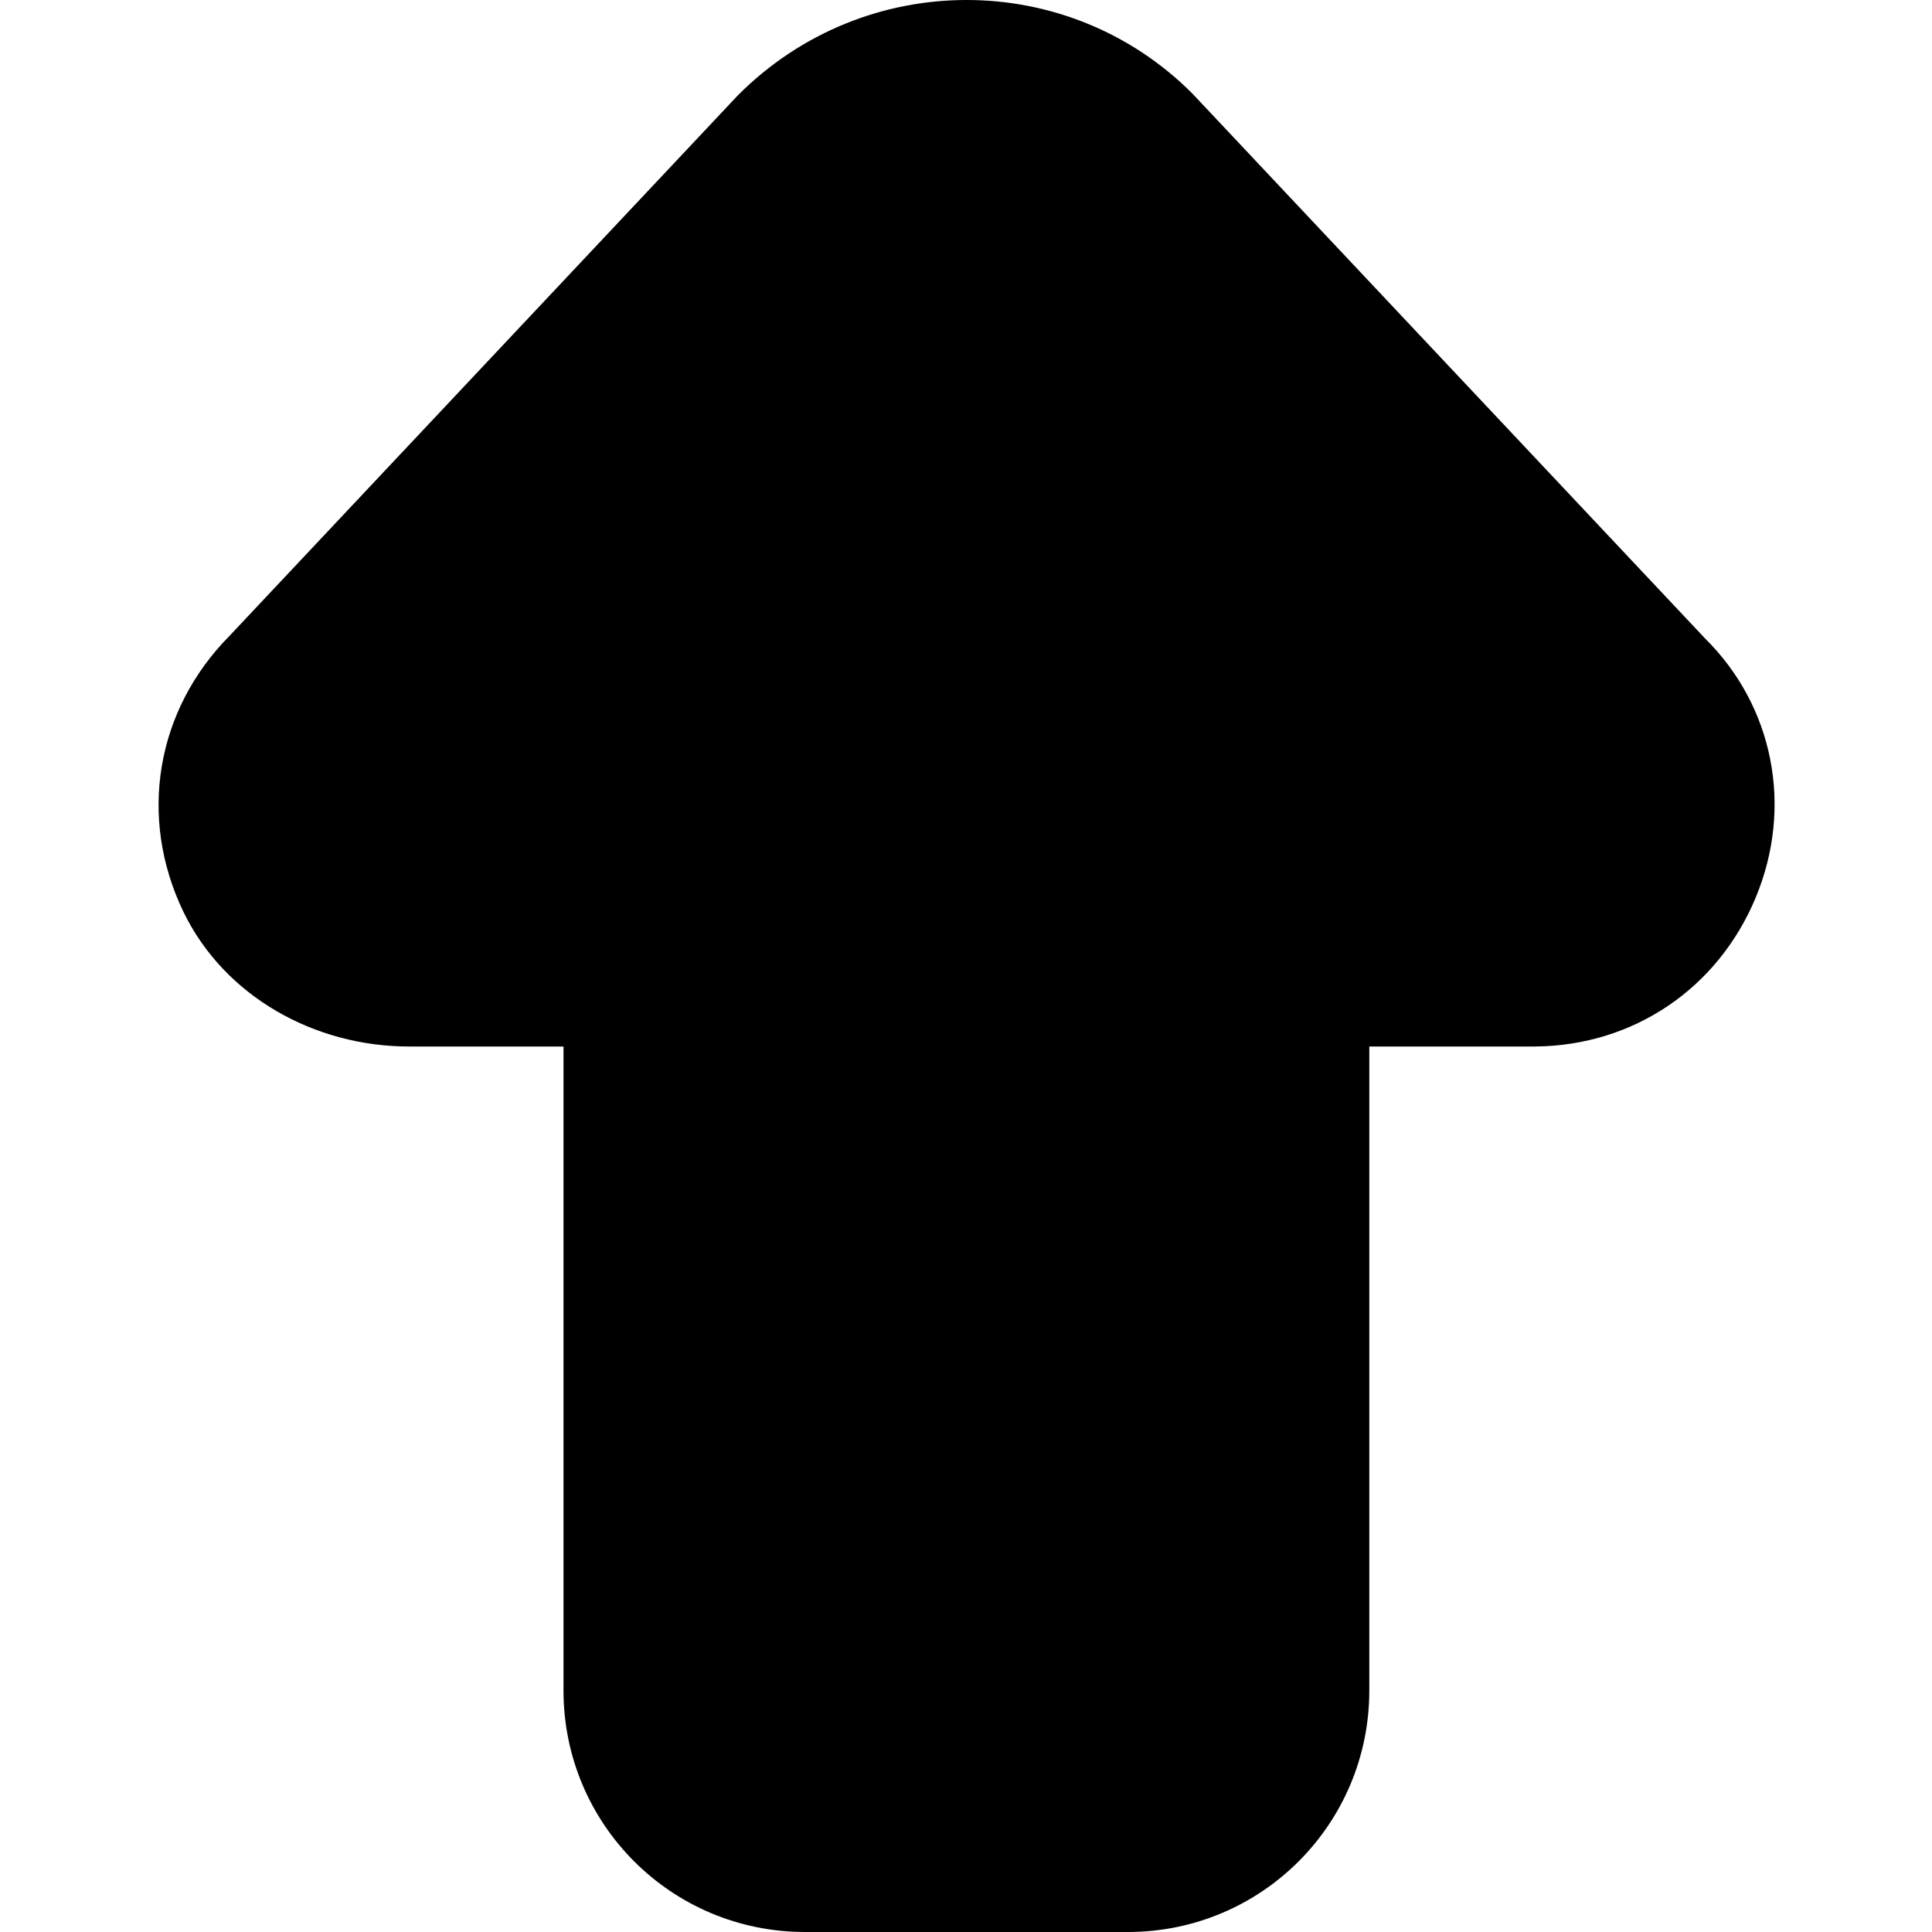
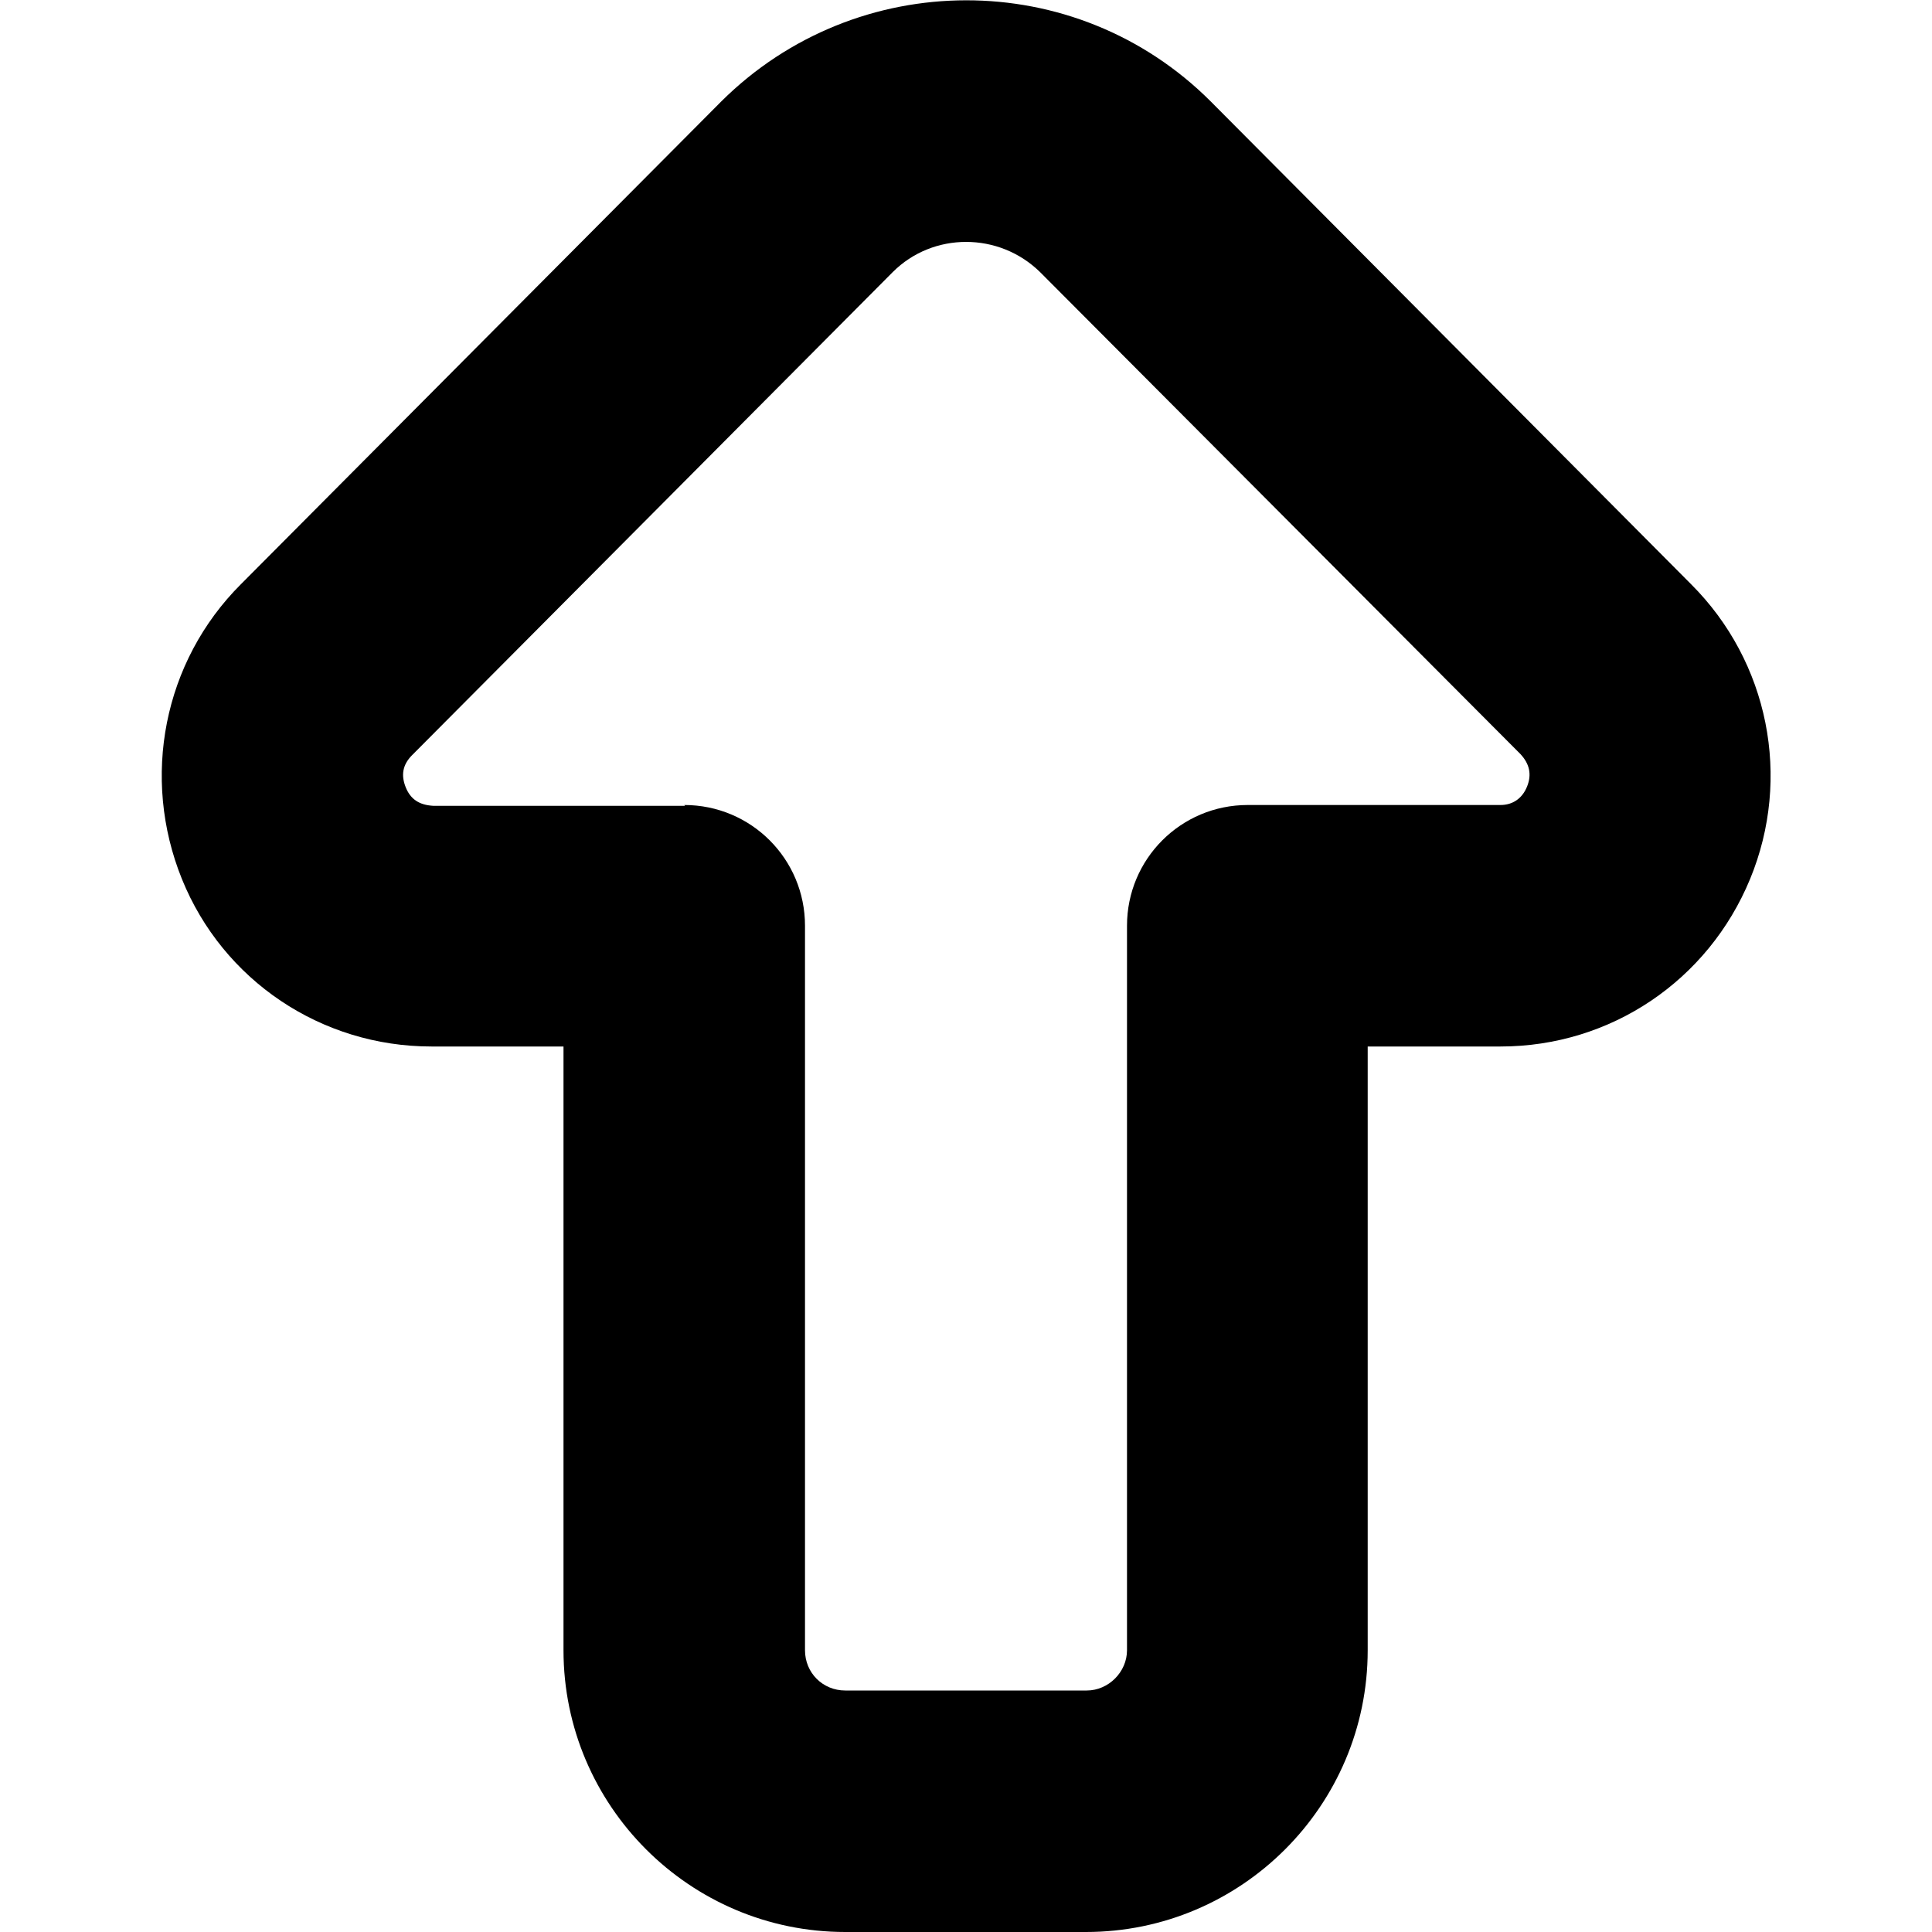
<svg xmlns="http://www.w3.org/2000/svg" id="Layer_1" data-name="Layer 1" viewBox="0 0 24 24" width="512" height="512">
-   <path d="M10,24c-1.66,0-3-1.34-3-3V13h-1.92c-1.17,0-2.29-.62-2.8-1.67-.57-1.18-.34-2.51,.57-3.43L9.17,1.18c1.57-1.57,4.09-1.57,5.64-.02,0,0,6.37,6.77,6.37,6.77,.85,.84,1.1,2.09,.63,3.22-.47,1.13-1.52,1.84-2.74,1.85h-2.06v8c0,1.66-1.34,3-3,3h-4Z" />
+   <path d="M13.5,24h-3c-1.93,0-3.5-1.57-3.5-3.5v-7.5h-1.64c-1.37,0-2.59-.82-3.1-2.08s-.23-2.7,.73-3.66L8.96,1.26c1.68-1.67,4.4-1.68,6.08,0,0,0,5.97,6,5.97,6,.96,.96,1.25,2.4,.73,3.66-.52,1.26-1.73,2.08-3.1,2.08h-1.65v7.5c0,1.93-1.57,3.5-3.5,3.5Zm-5-14c.83,0,1.5,.67,1.5,1.5v9c0,.28,.22,.5,.5,.5h3c.27,0,.5-.23,.5-.5V11.5c0-.83,.67-1.5,1.5-1.5h3.14c.15,0,.27-.08,.33-.23s.03-.28-.08-.4L12.92,3.38c-.51-.5-1.33-.5-1.83,0l-5.97,6c-.12,.12-.14,.25-.08,.4,.06,.15,.17,.22,.34,.23h3.13Z" />
</svg>
